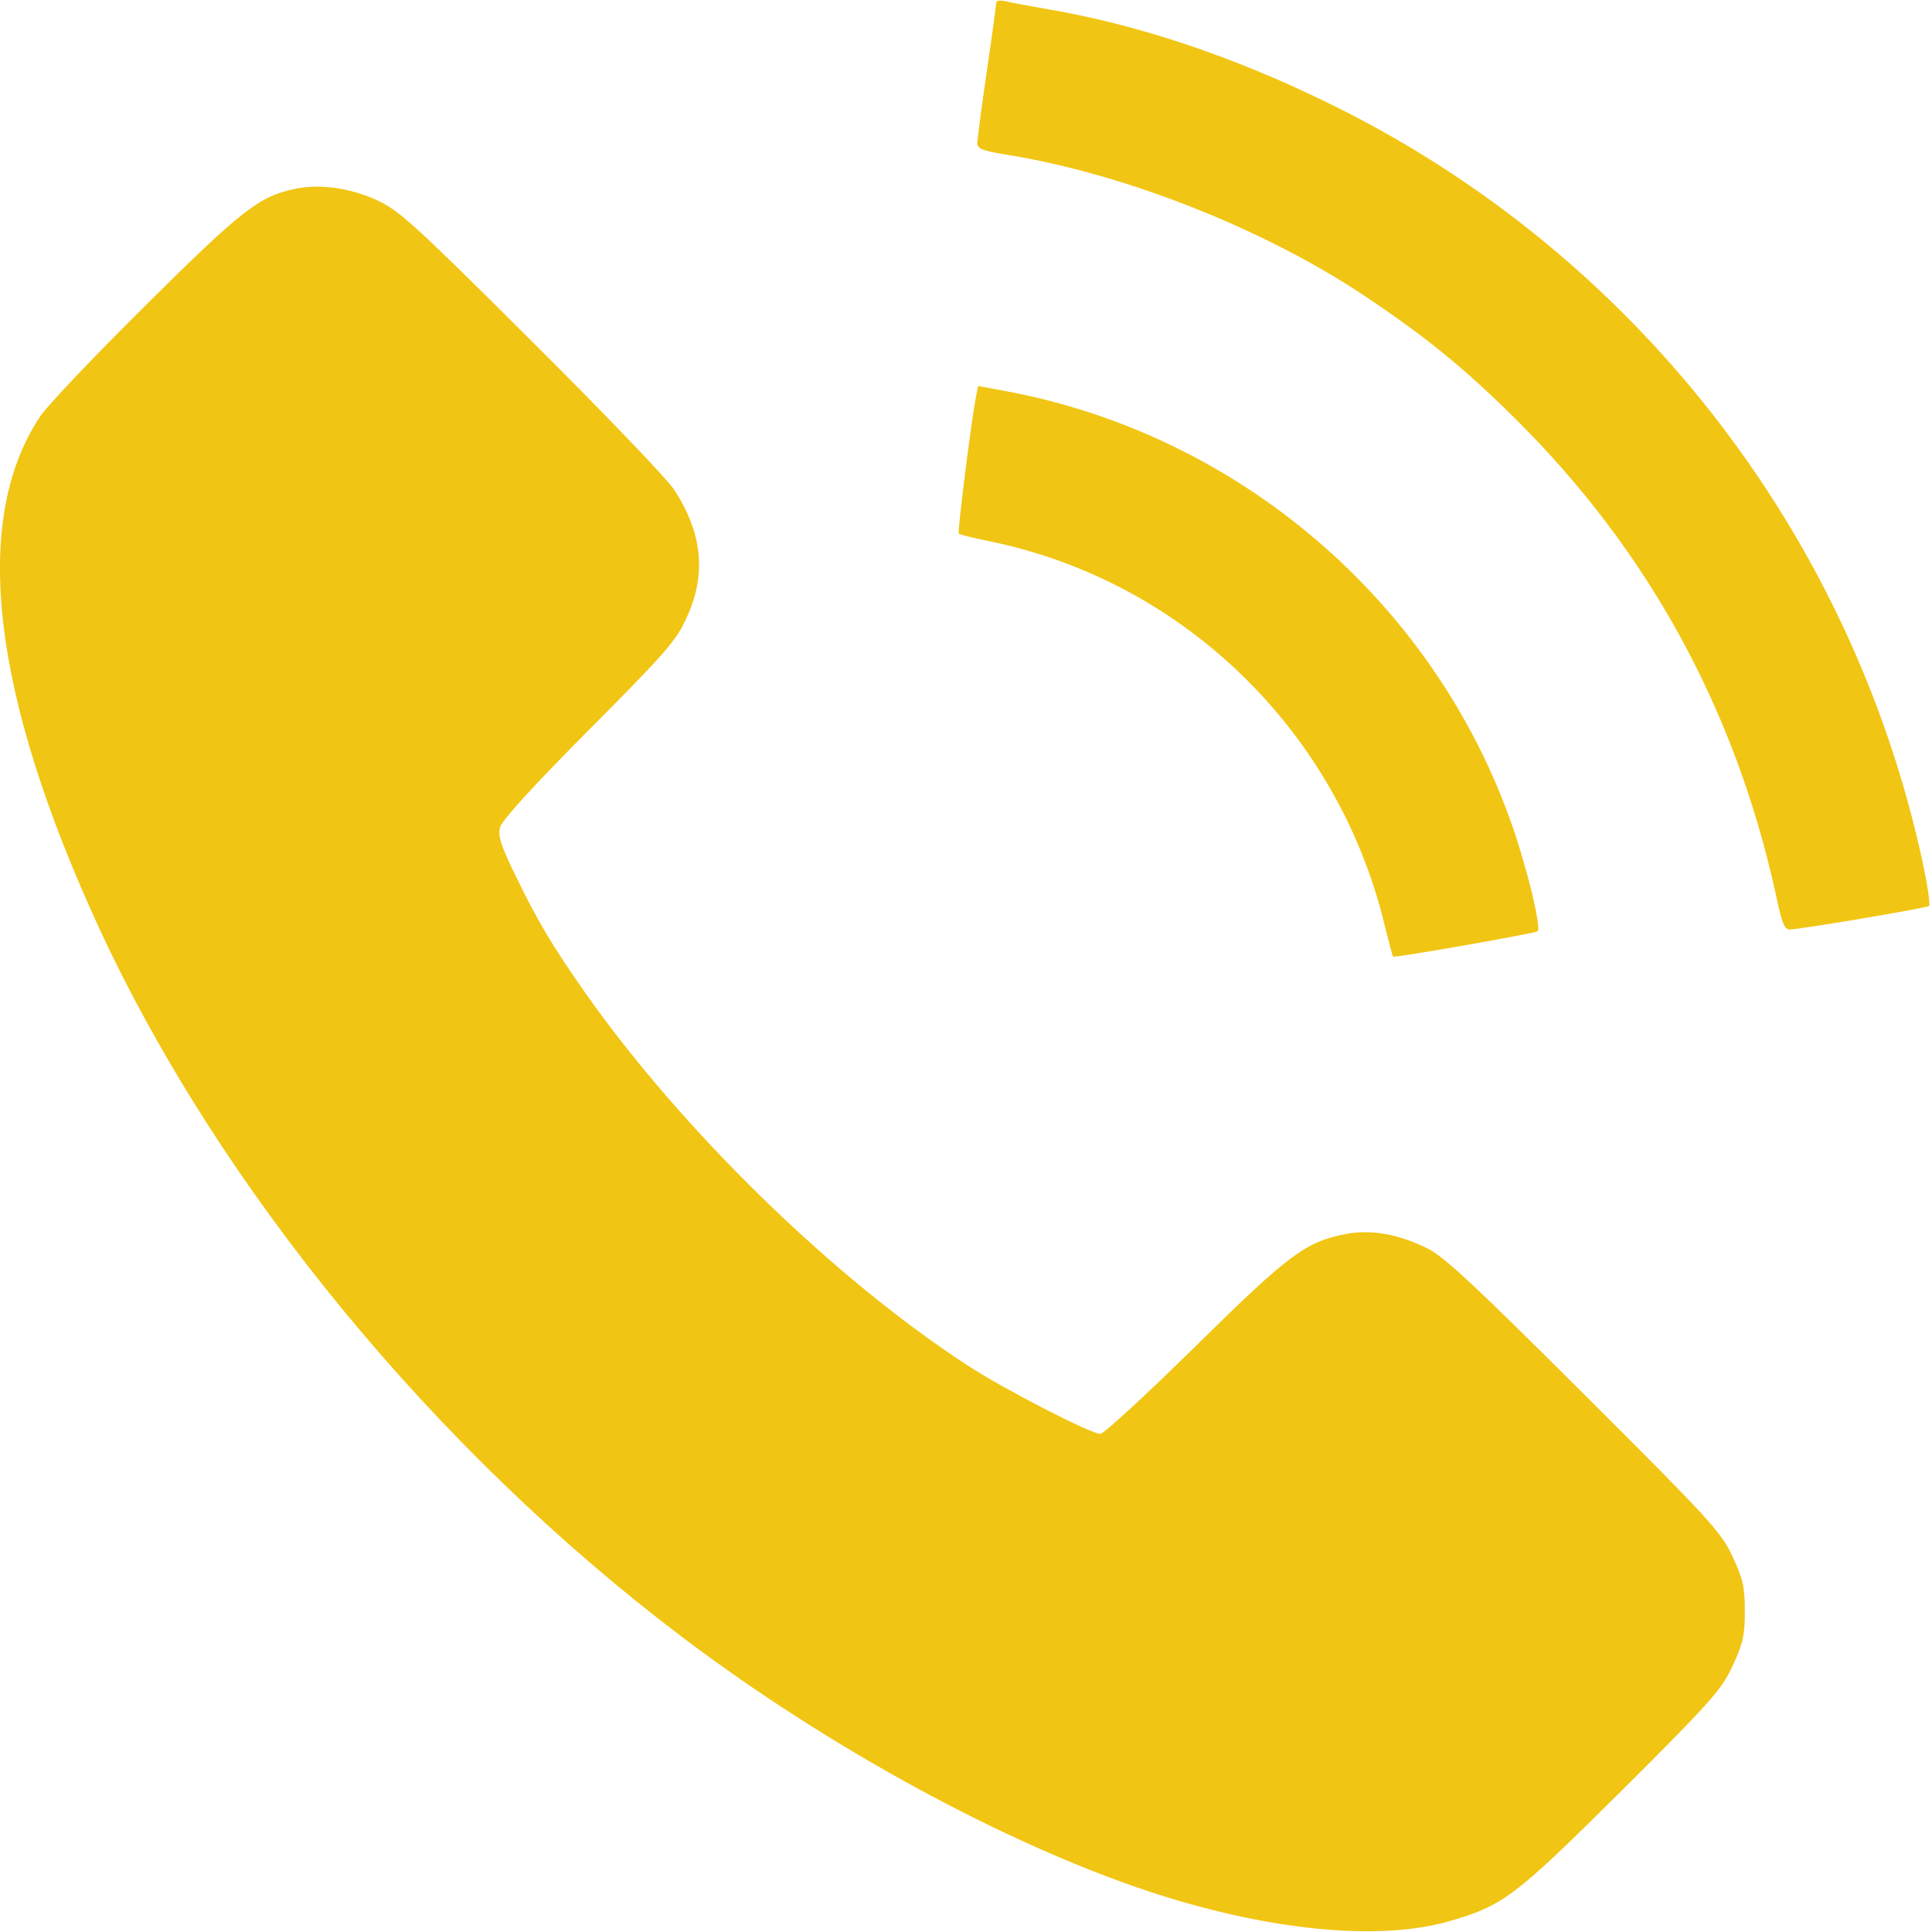
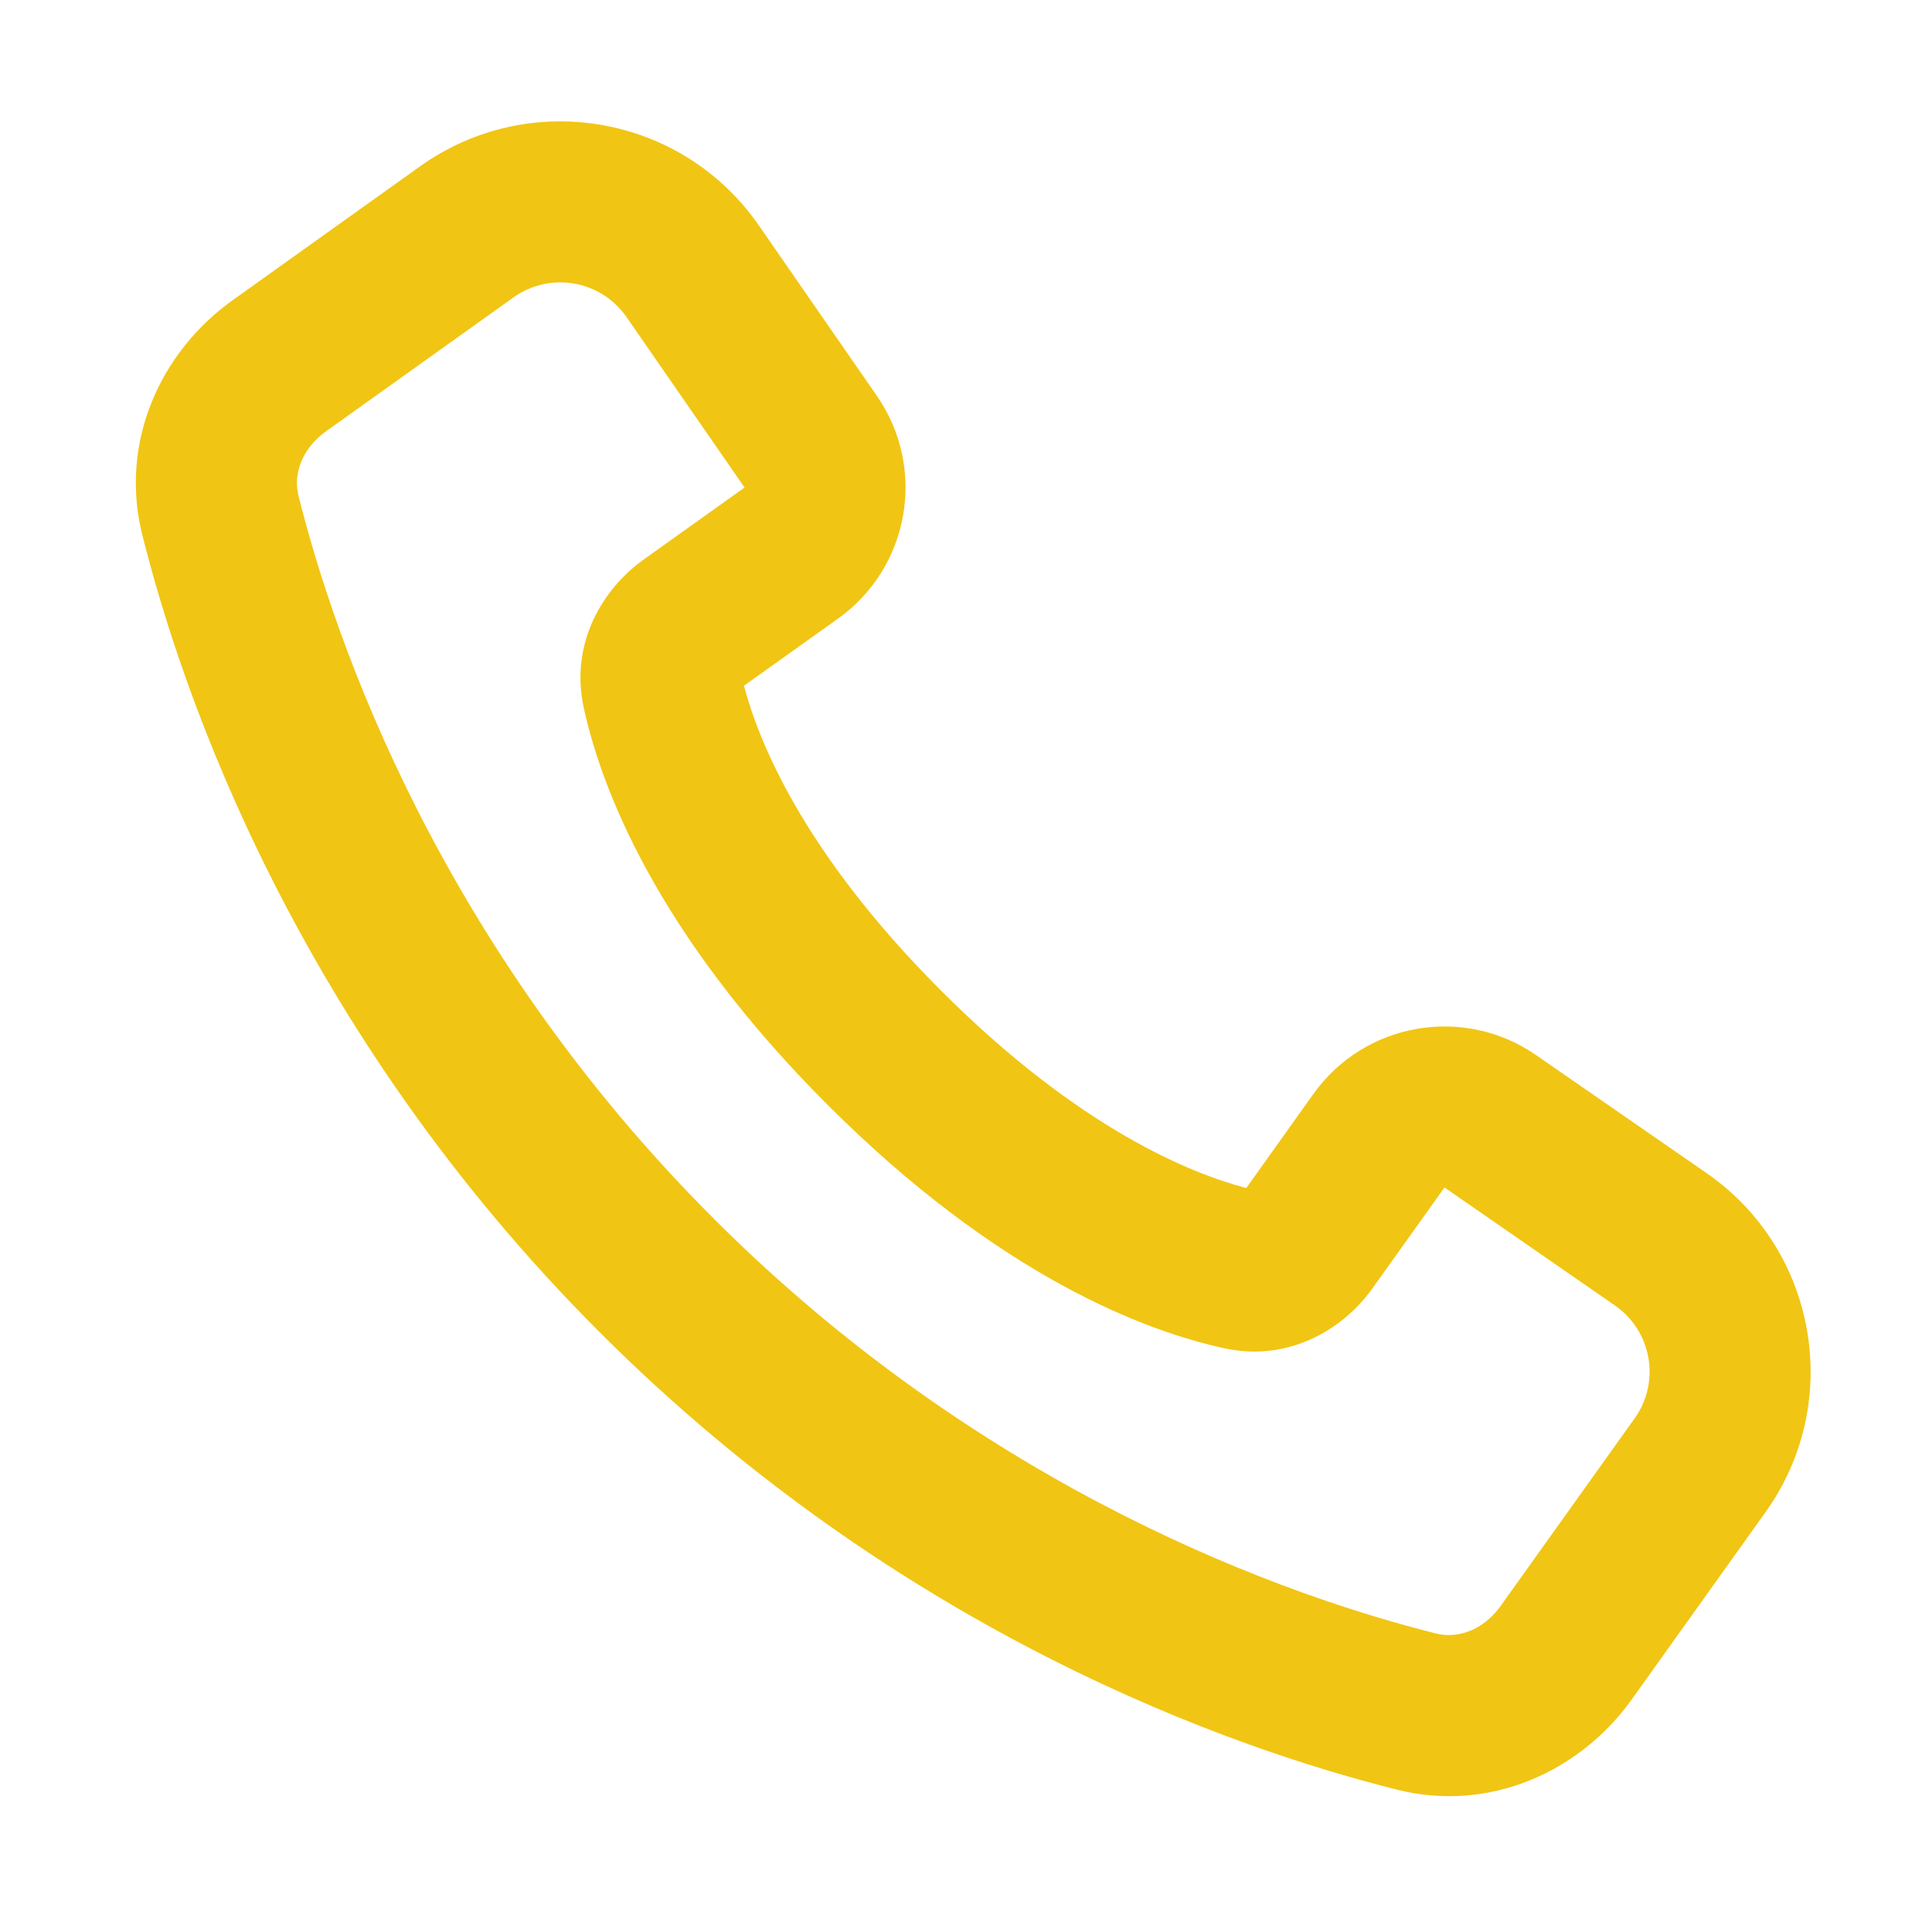
- <svg xmlns="http://www.w3.org/2000/svg" version="1.0" width="512pt" height="512pt" viewBox="0 0 512 512" preserveAspectRatio="xMidYMid meet">
-   <g transform="translate(0,512) scale(0.1,-0.1)" fill="#f1c513" stroke="none">
-     <path d="M2640 5112 c0 -6 -11 -87 -25 -182 -14 -95 -25 -180 -25 -190 0 -14 15 -20 78 -30 306 -49 675 -193 942 -370 164 -109 268 -193 404 -328 352 -348 583 -769 691 -1257 18 -86 24 -100 41 -98 49 4 360 57 366 62 4 3 -4 56 -17 117 -189 873 -767 1614 -1567 2007 -253 125 -509 211 -748 252 -52 9 -105 19 -117 22 -13 3 -23 1 -23 -5z" />
-     <path d="M784 4620 c-97 -20 -141 -54 -398 -309 -136 -135 -264 -269 -282 -298 -180 -276 -126 -734 158 -1351 319 -690 891 -1386 1548 -1882 387 -292 848 -543 1230 -671 316 -105 613 -135 802 -80 142 41 173 65 455 345 237 236 265 268 294 330 28 60 33 81 33 146 0 65 -5 86 -33 146 -30 64 -59 96 -394 430 -295 294 -372 366 -417 387 -76 37 -147 49 -212 37 -108 -21 -149 -51 -399 -297 -130 -128 -244 -233 -253 -233 -25 0 -260 121 -351 181 -354 230 -755 621 -1012 985 -88 125 -129 194 -188 316 -37 76 -46 103 -40 125 4 18 88 110 235 258 205 206 233 238 260 299 53 115 41 225 -34 339 -19 29 -189 206 -378 394 -308 307 -350 345 -408 372 -71 33 -152 44 -216 31z" />
-     <path d="M2587 4071 c-14 -72 -50 -361 -46 -365 2 -3 40 -12 84 -21 513 -106 922 -505 1045 -1019 11 -43 20 -80 22 -81 5 -4 378 62 383 67 7 6 -10 91 -37 183 -180 637 -716 1125 -1370 1248 l-76 14 -5 -26z" />
+ <svg xmlns="http://www.w3.org/2000/svg" width="40px" height="40px" viewBox="0 0 24 24" fill="none">
+   <g id="SVGRepo_bgCarrier" stroke-width="0" />
+   <g id="SVGRepo_tracerCarrier" stroke-linecap="round" stroke-linejoin="round" />
+   <g id="SVGRepo_iconCarrier">
+     <path fill-rule="evenodd" clip-rule="evenodd" d="M17.355 22.232C15.334 21.726 11.199 20.299 7.45 16.55C3.701 12.801 2.274 8.666 1.768 6.646C1.477 5.485 2.001 4.364 2.889 3.73L5.217 2.067C6.579 1.094 8.474 1.424 9.427 2.801L10.893 4.918C11.515 5.816 11.301 7.048 10.411 7.684L9.242 8.518C9.419 9.195 9.969 10.585 11.692 12.308C13.415 14.031 14.805 14.581 15.482 14.758L16.316 13.589C16.952 12.699 18.183 12.485 19.082 13.107L21.2 14.573C22.576 15.526 22.906 17.421 21.933 18.783L20.27 21.111C19.636 21.999 18.515 22.523 17.355 22.232ZM8.864 15.136C12.273 18.545 16.036 19.84 17.84 20.292C18.104 20.358 18.423 20.256 18.642 19.949L20.306 17.62C20.63 17.166 20.52 16.535 20.061 16.217L17.944 14.751L17.048 16.006C16.682 16.518 16.005 16.92 15.216 16.75C14.232 16.538 12.413 15.857 10.278 13.722C8.143 11.587 7.462 9.768 7.25 8.784C7.08 7.995 7.482 7.318 7.994 6.952L9.249 6.056L7.783 3.939C7.465 3.48 6.834 3.37 6.379 3.694L4.051 5.357C3.744 5.577 3.642 5.896 3.708 6.159C4.16 7.964 5.455 11.727 8.864 15.136Z" fill="#f1c513" />
  </g>
</svg>
